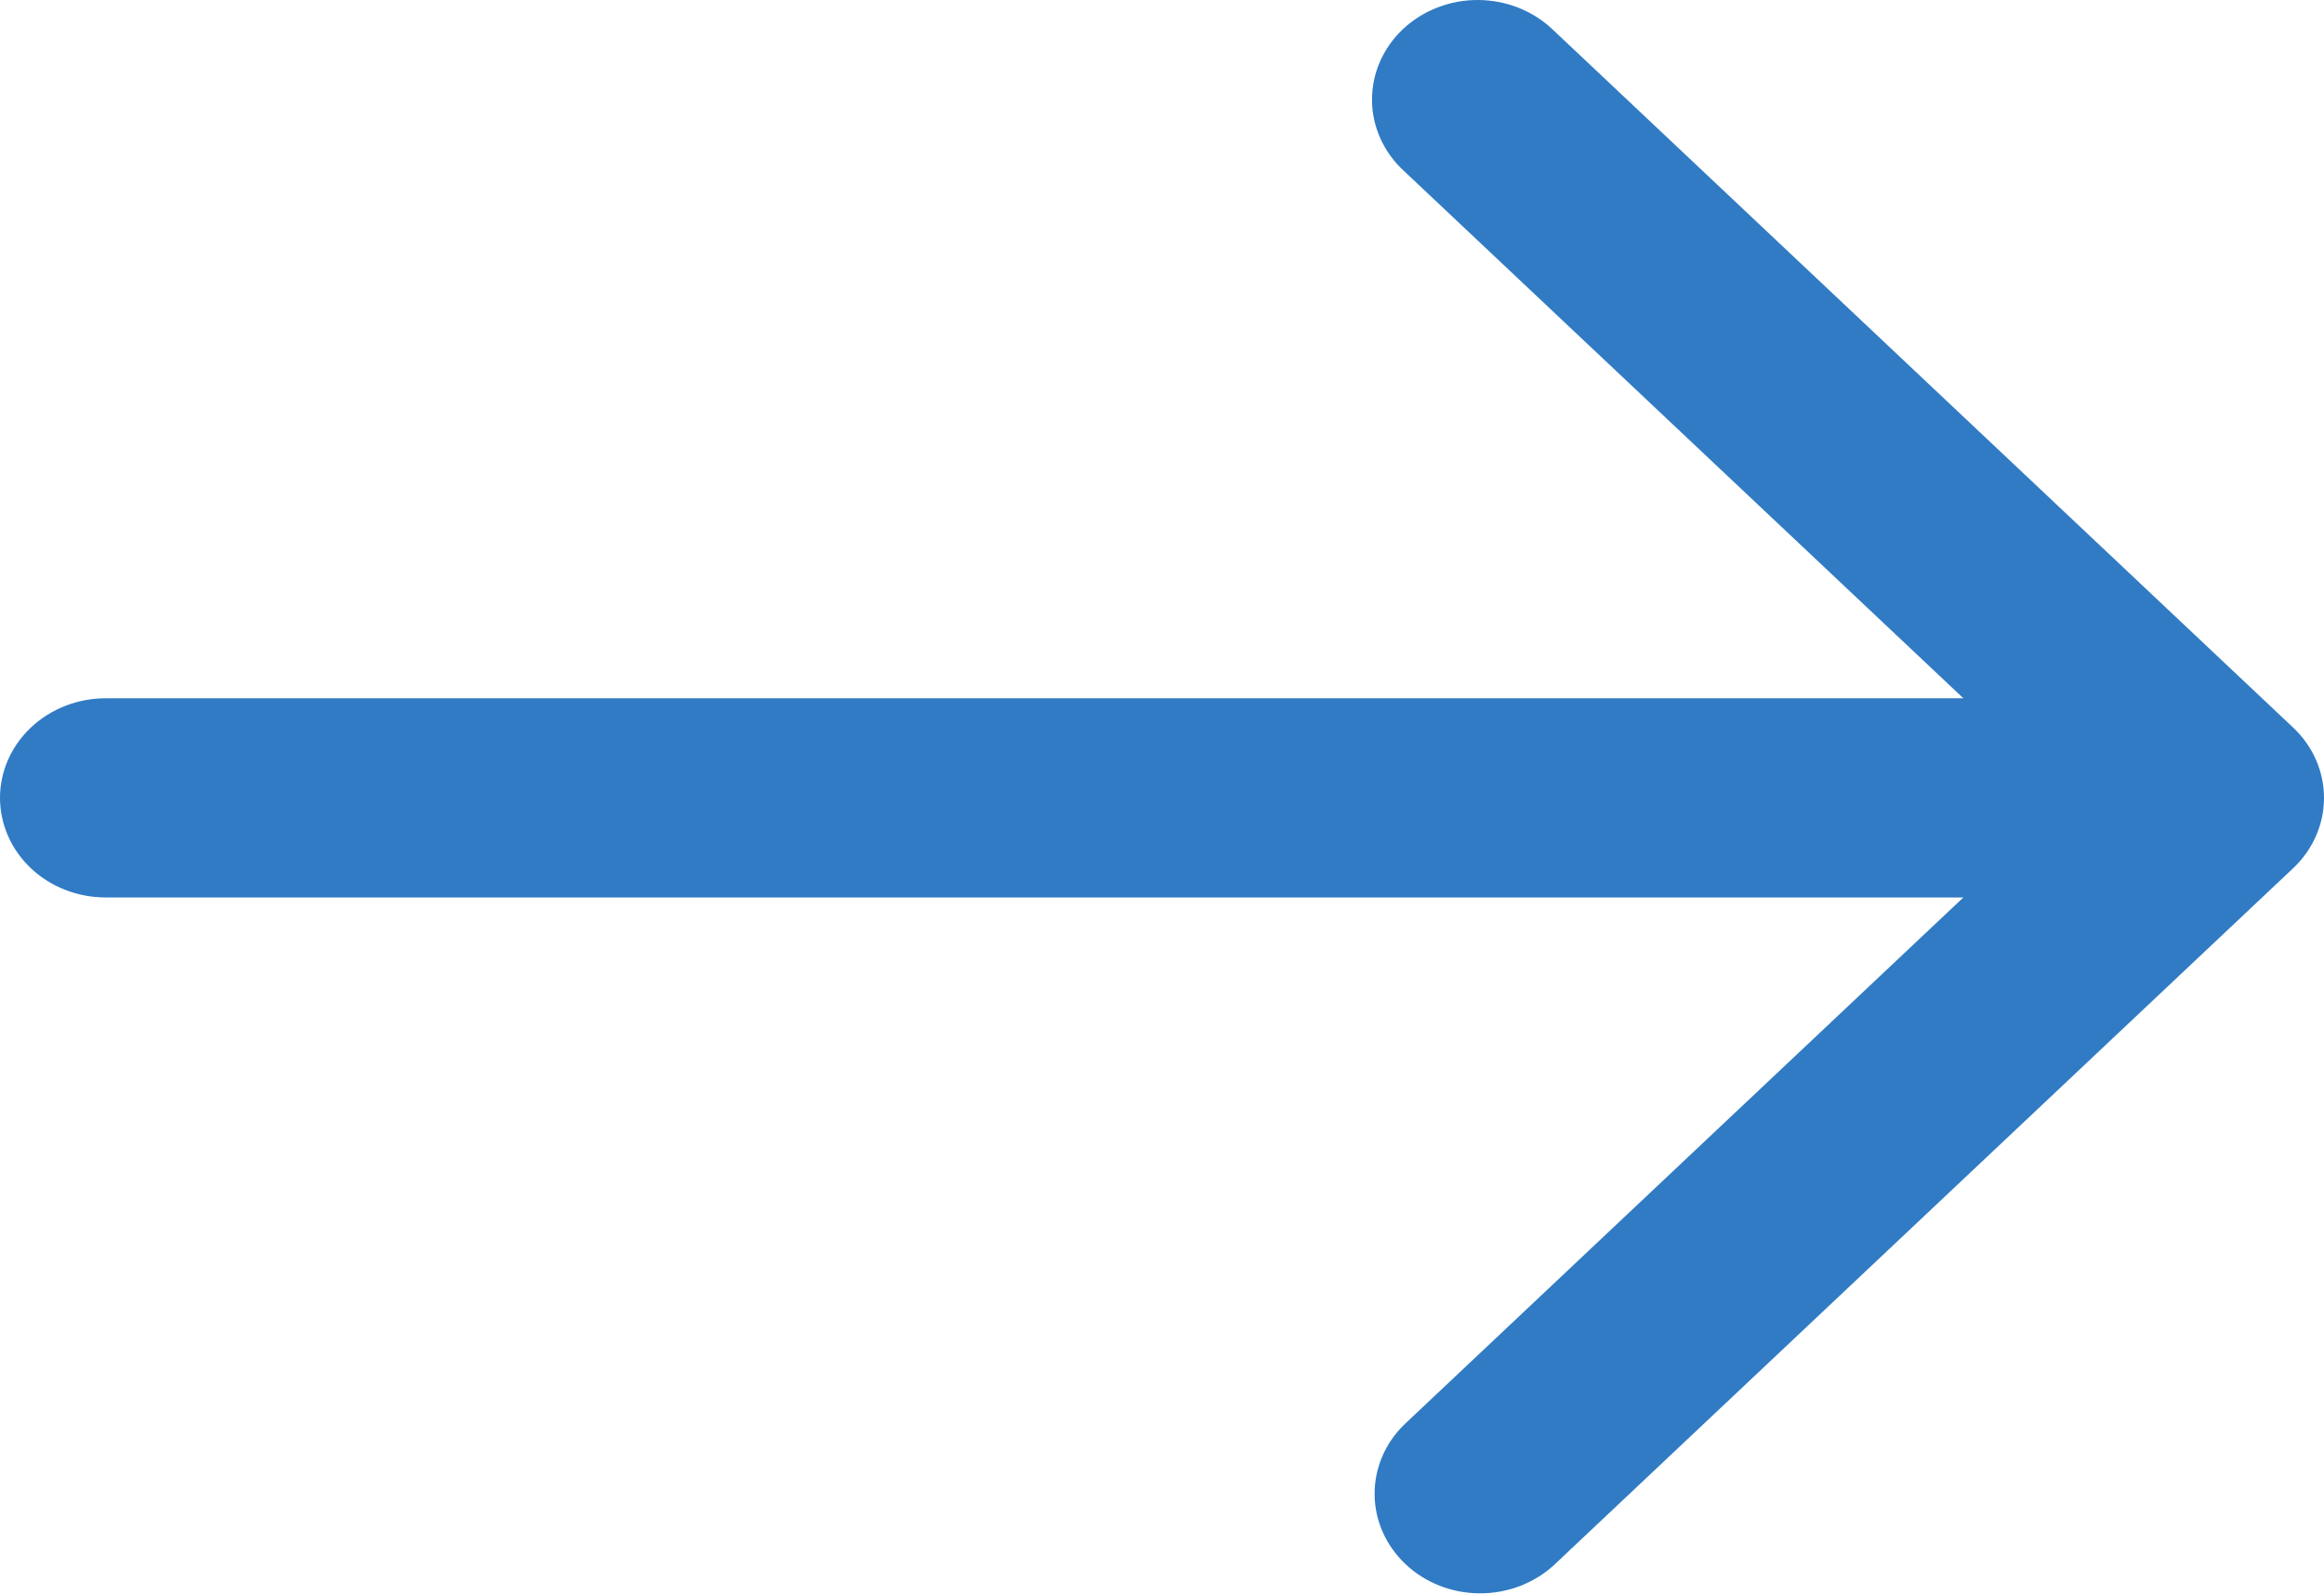
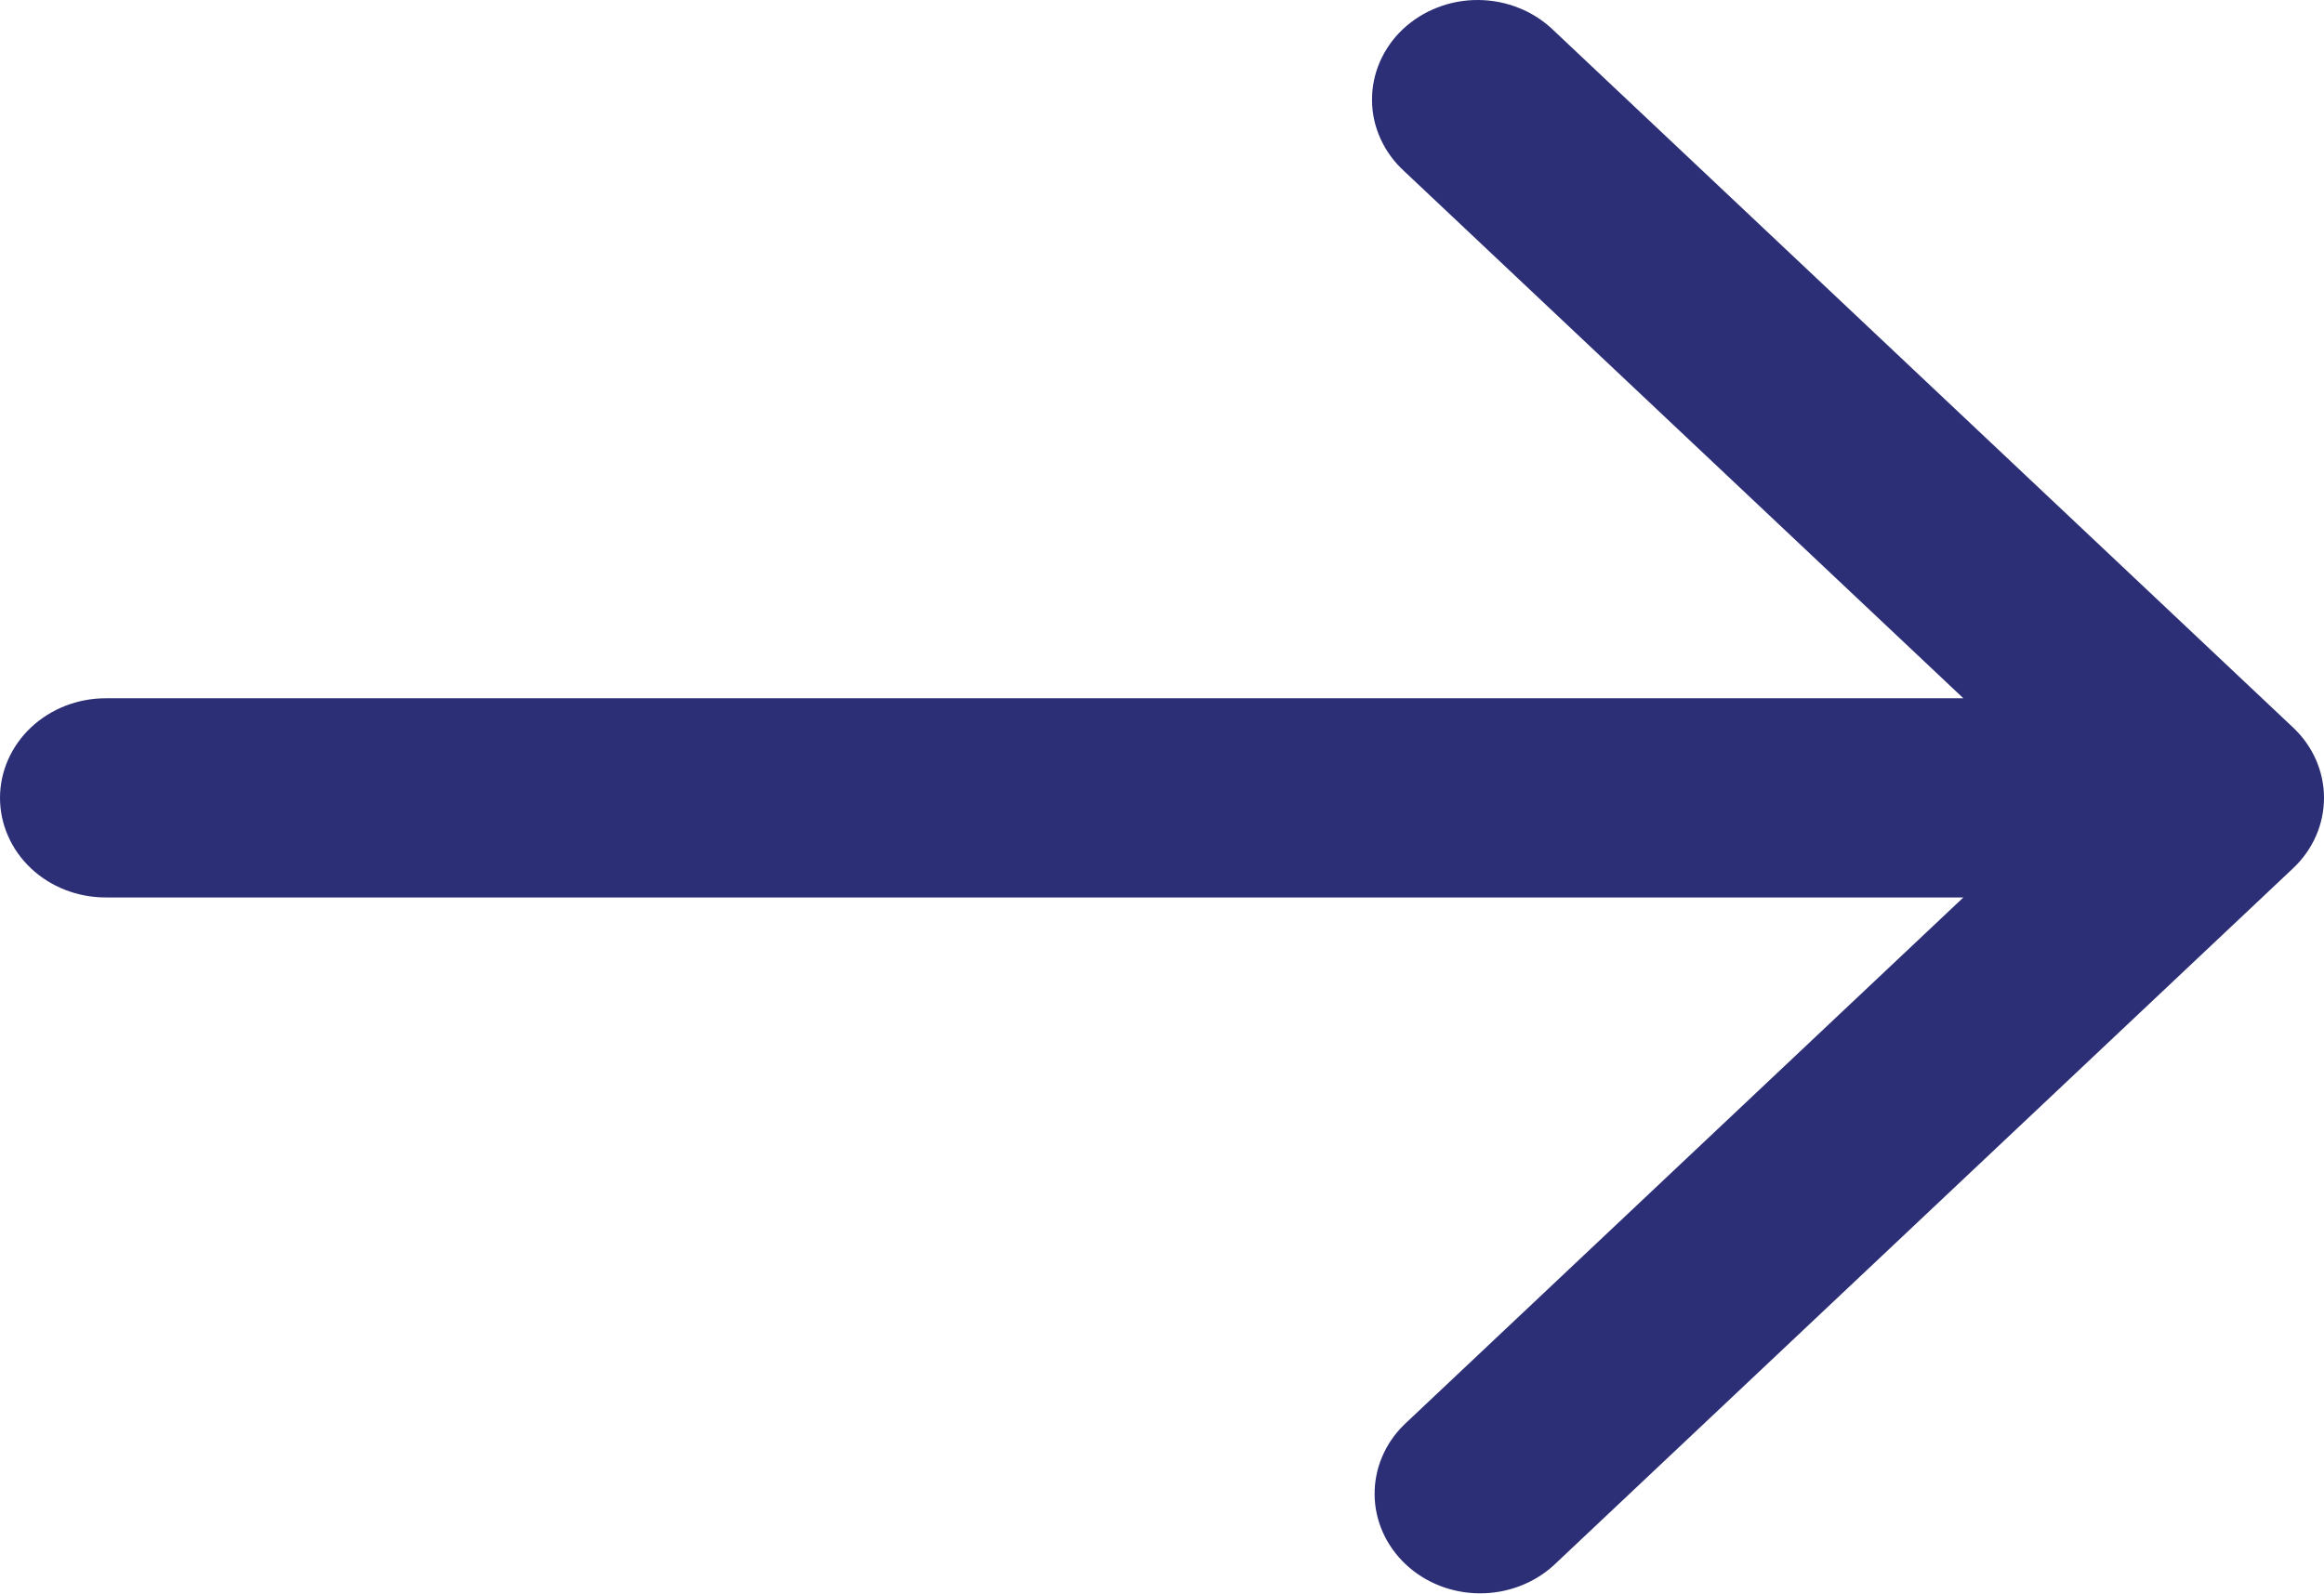
<svg xmlns="http://www.w3.org/2000/svg" width="35" height="24" viewBox="0 0 35 24" fill="none">
-   <path d="M34.534 13.079L23.398 23.579C23.098 23.852 22.696 24.003 22.279 24C21.861 23.997 21.462 23.839 21.168 23.561C20.873 23.282 20.705 22.906 20.702 22.513C20.698 22.12 20.858 21.741 21.148 21.458L29.569 13.518H1.591C1.169 13.518 0.764 13.36 0.466 13.079C0.168 12.798 0 12.416 0 12.018C0 11.621 0.168 11.239 0.466 10.958C0.764 10.677 1.169 10.518 1.591 10.518H29.569L21.148 2.579C20.996 2.441 20.875 2.275 20.792 2.092C20.708 1.909 20.664 1.712 20.663 1.513C20.661 1.314 20.701 1.116 20.781 0.932C20.861 0.748 20.979 0.58 21.128 0.439C21.278 0.299 21.455 0.187 21.651 0.112C21.846 0.036 22.056 -0.002 22.267 5.53131e-05C22.479 0.002 22.687 0.043 22.881 0.122C23.075 0.2 23.251 0.315 23.398 0.458L34.534 10.958C34.833 11.239 35 11.621 35 12.018C35 12.416 34.833 12.798 34.534 13.079Z" fill="#307BC4" />
+   <path d="M34.534 13.079L23.398 23.579C23.098 23.852 22.696 24.003 22.279 24C21.861 23.997 21.462 23.839 21.168 23.561C20.873 23.282 20.705 22.906 20.702 22.513C20.698 22.12 20.858 21.741 21.148 21.458L29.569 13.518H1.591C1.169 13.518 0.764 13.36 0.466 13.079C0.168 12.798 0 12.416 0 12.018C0 11.621 0.168 11.239 0.466 10.958C0.764 10.677 1.169 10.518 1.591 10.518H29.569L21.148 2.579C20.996 2.441 20.875 2.275 20.792 2.092C20.708 1.909 20.664 1.712 20.663 1.513C20.661 1.314 20.701 1.116 20.781 0.932C20.861 0.748 20.979 0.58 21.128 0.439C21.278 0.299 21.455 0.187 21.651 0.112C21.846 0.036 22.056 -0.002 22.267 5.53131e-05C22.479 0.002 22.687 0.043 22.881 0.122C23.075 0.2 23.251 0.315 23.398 0.458L34.534 10.958C34.833 11.239 35 11.621 35 12.018C35 12.416 34.833 12.798 34.534 13.079Z" fill="#2C2F76" />
</svg>
